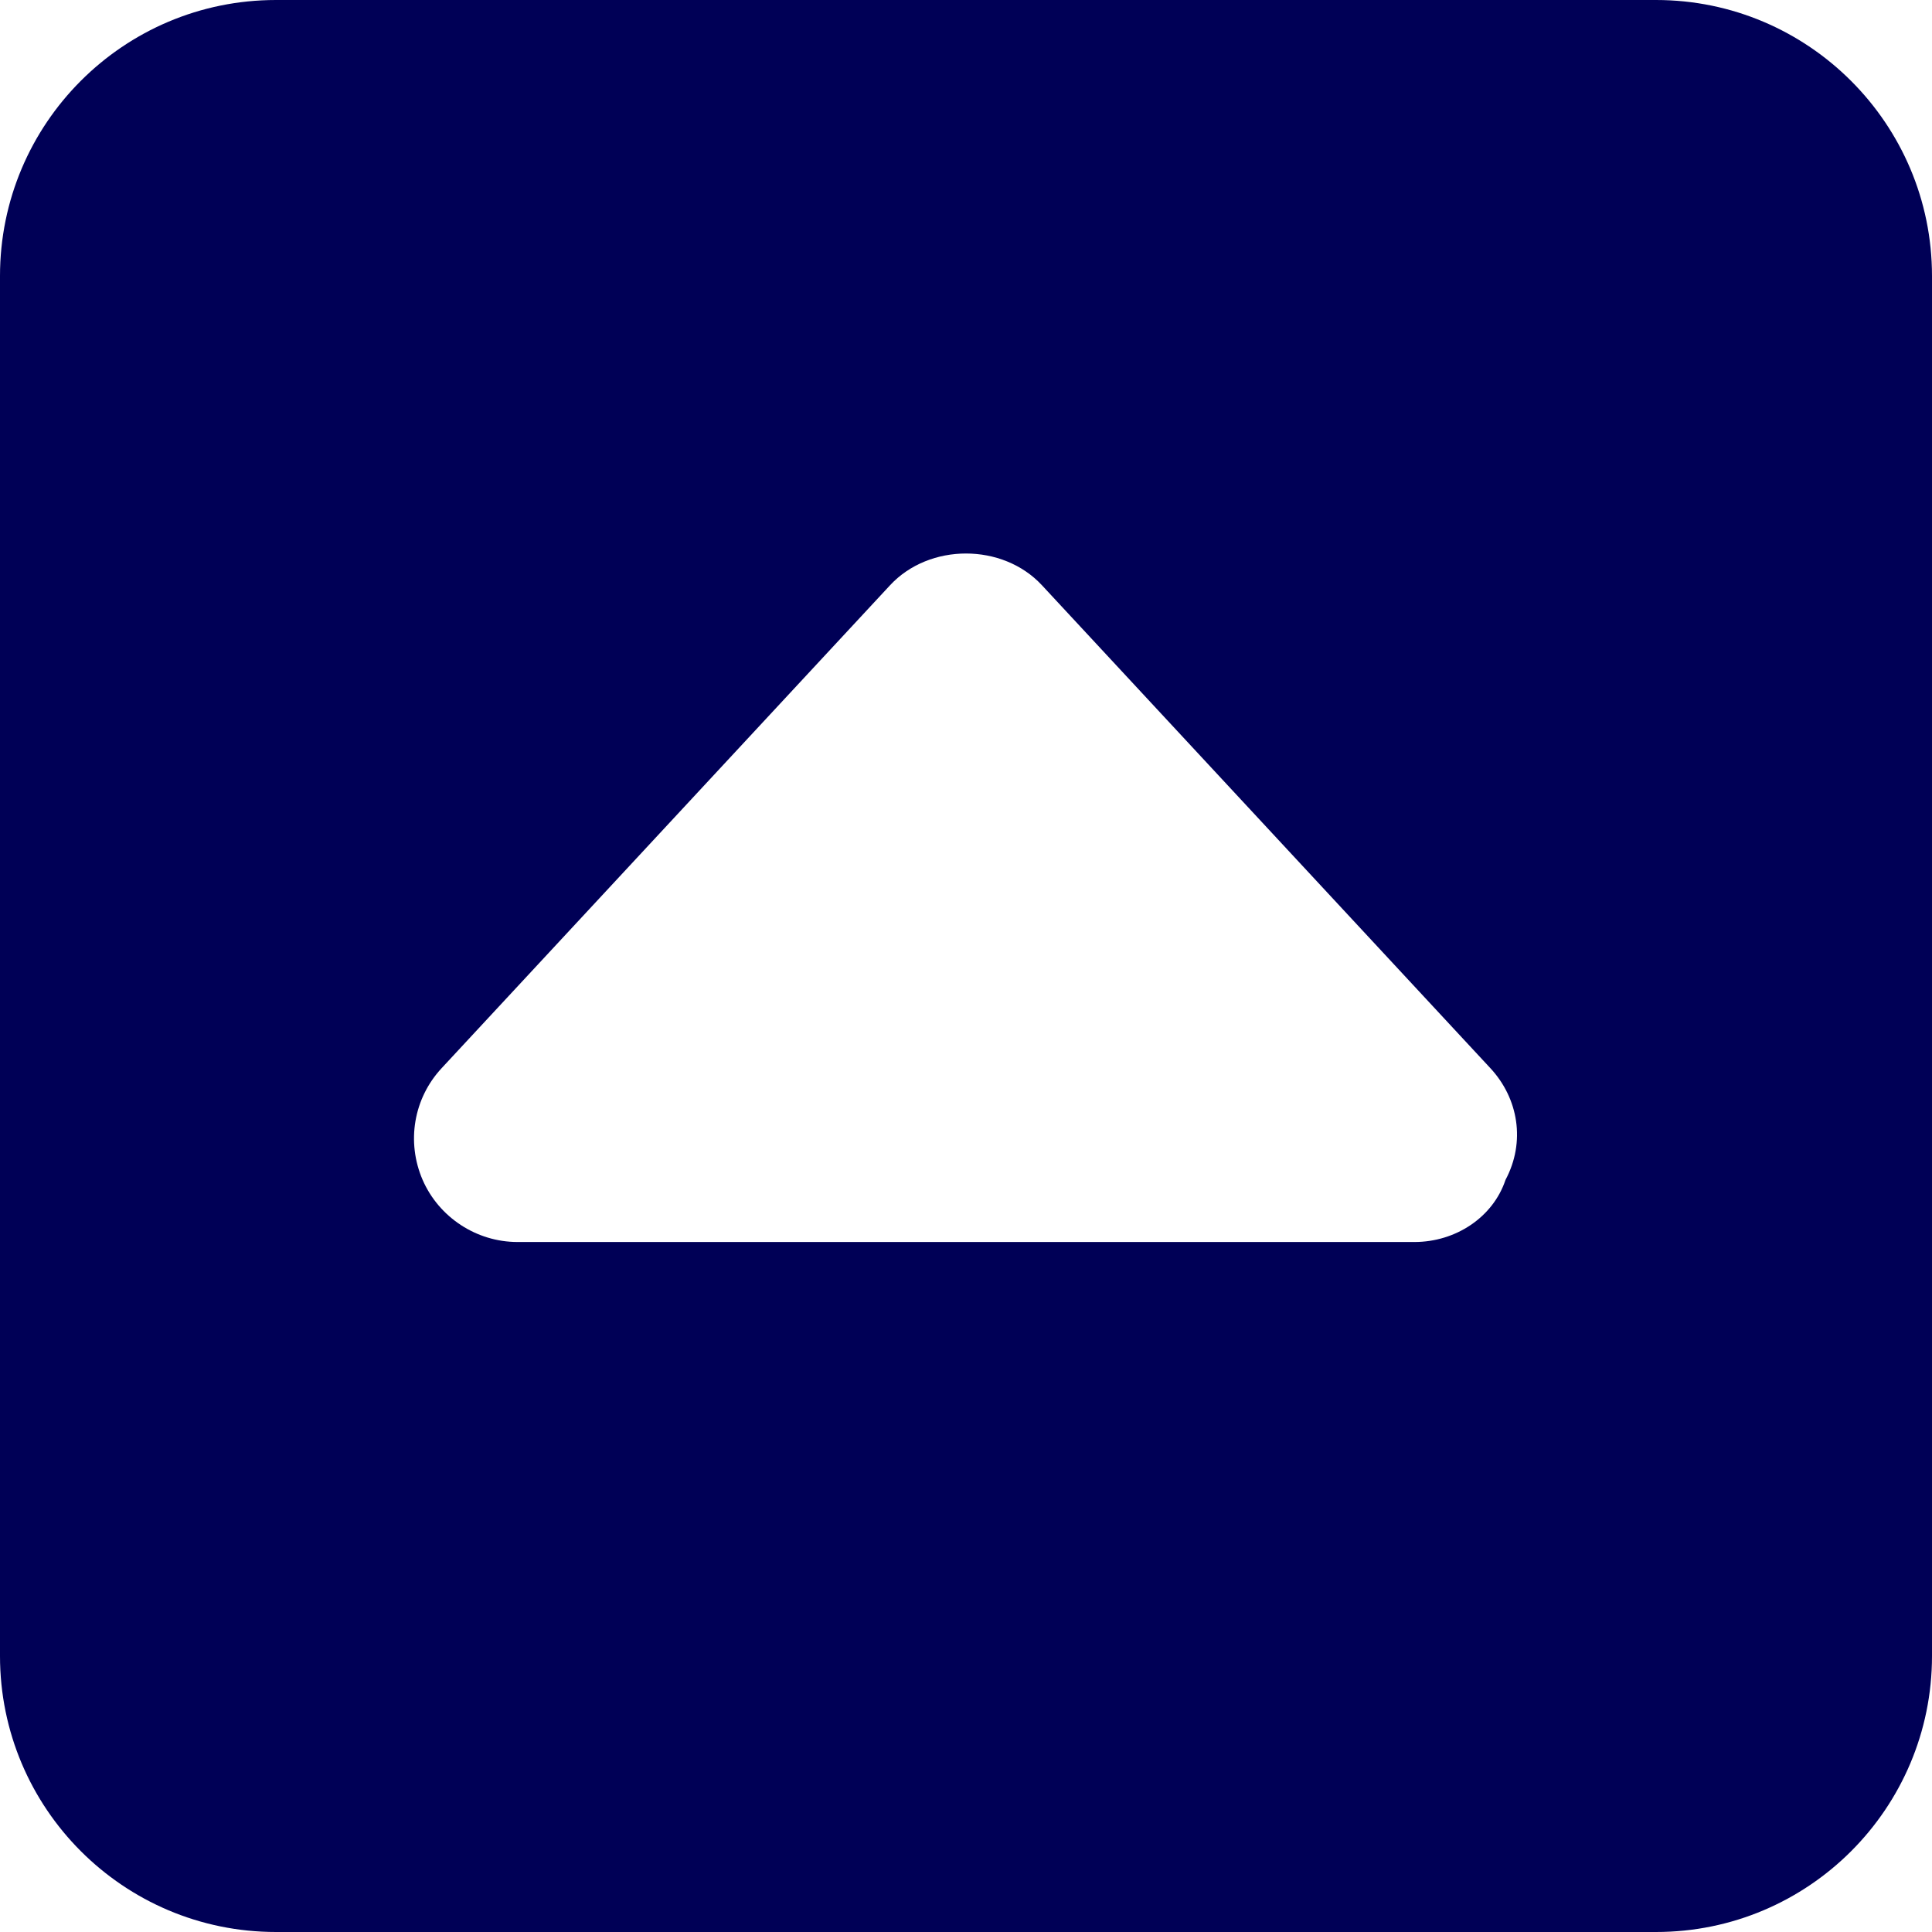
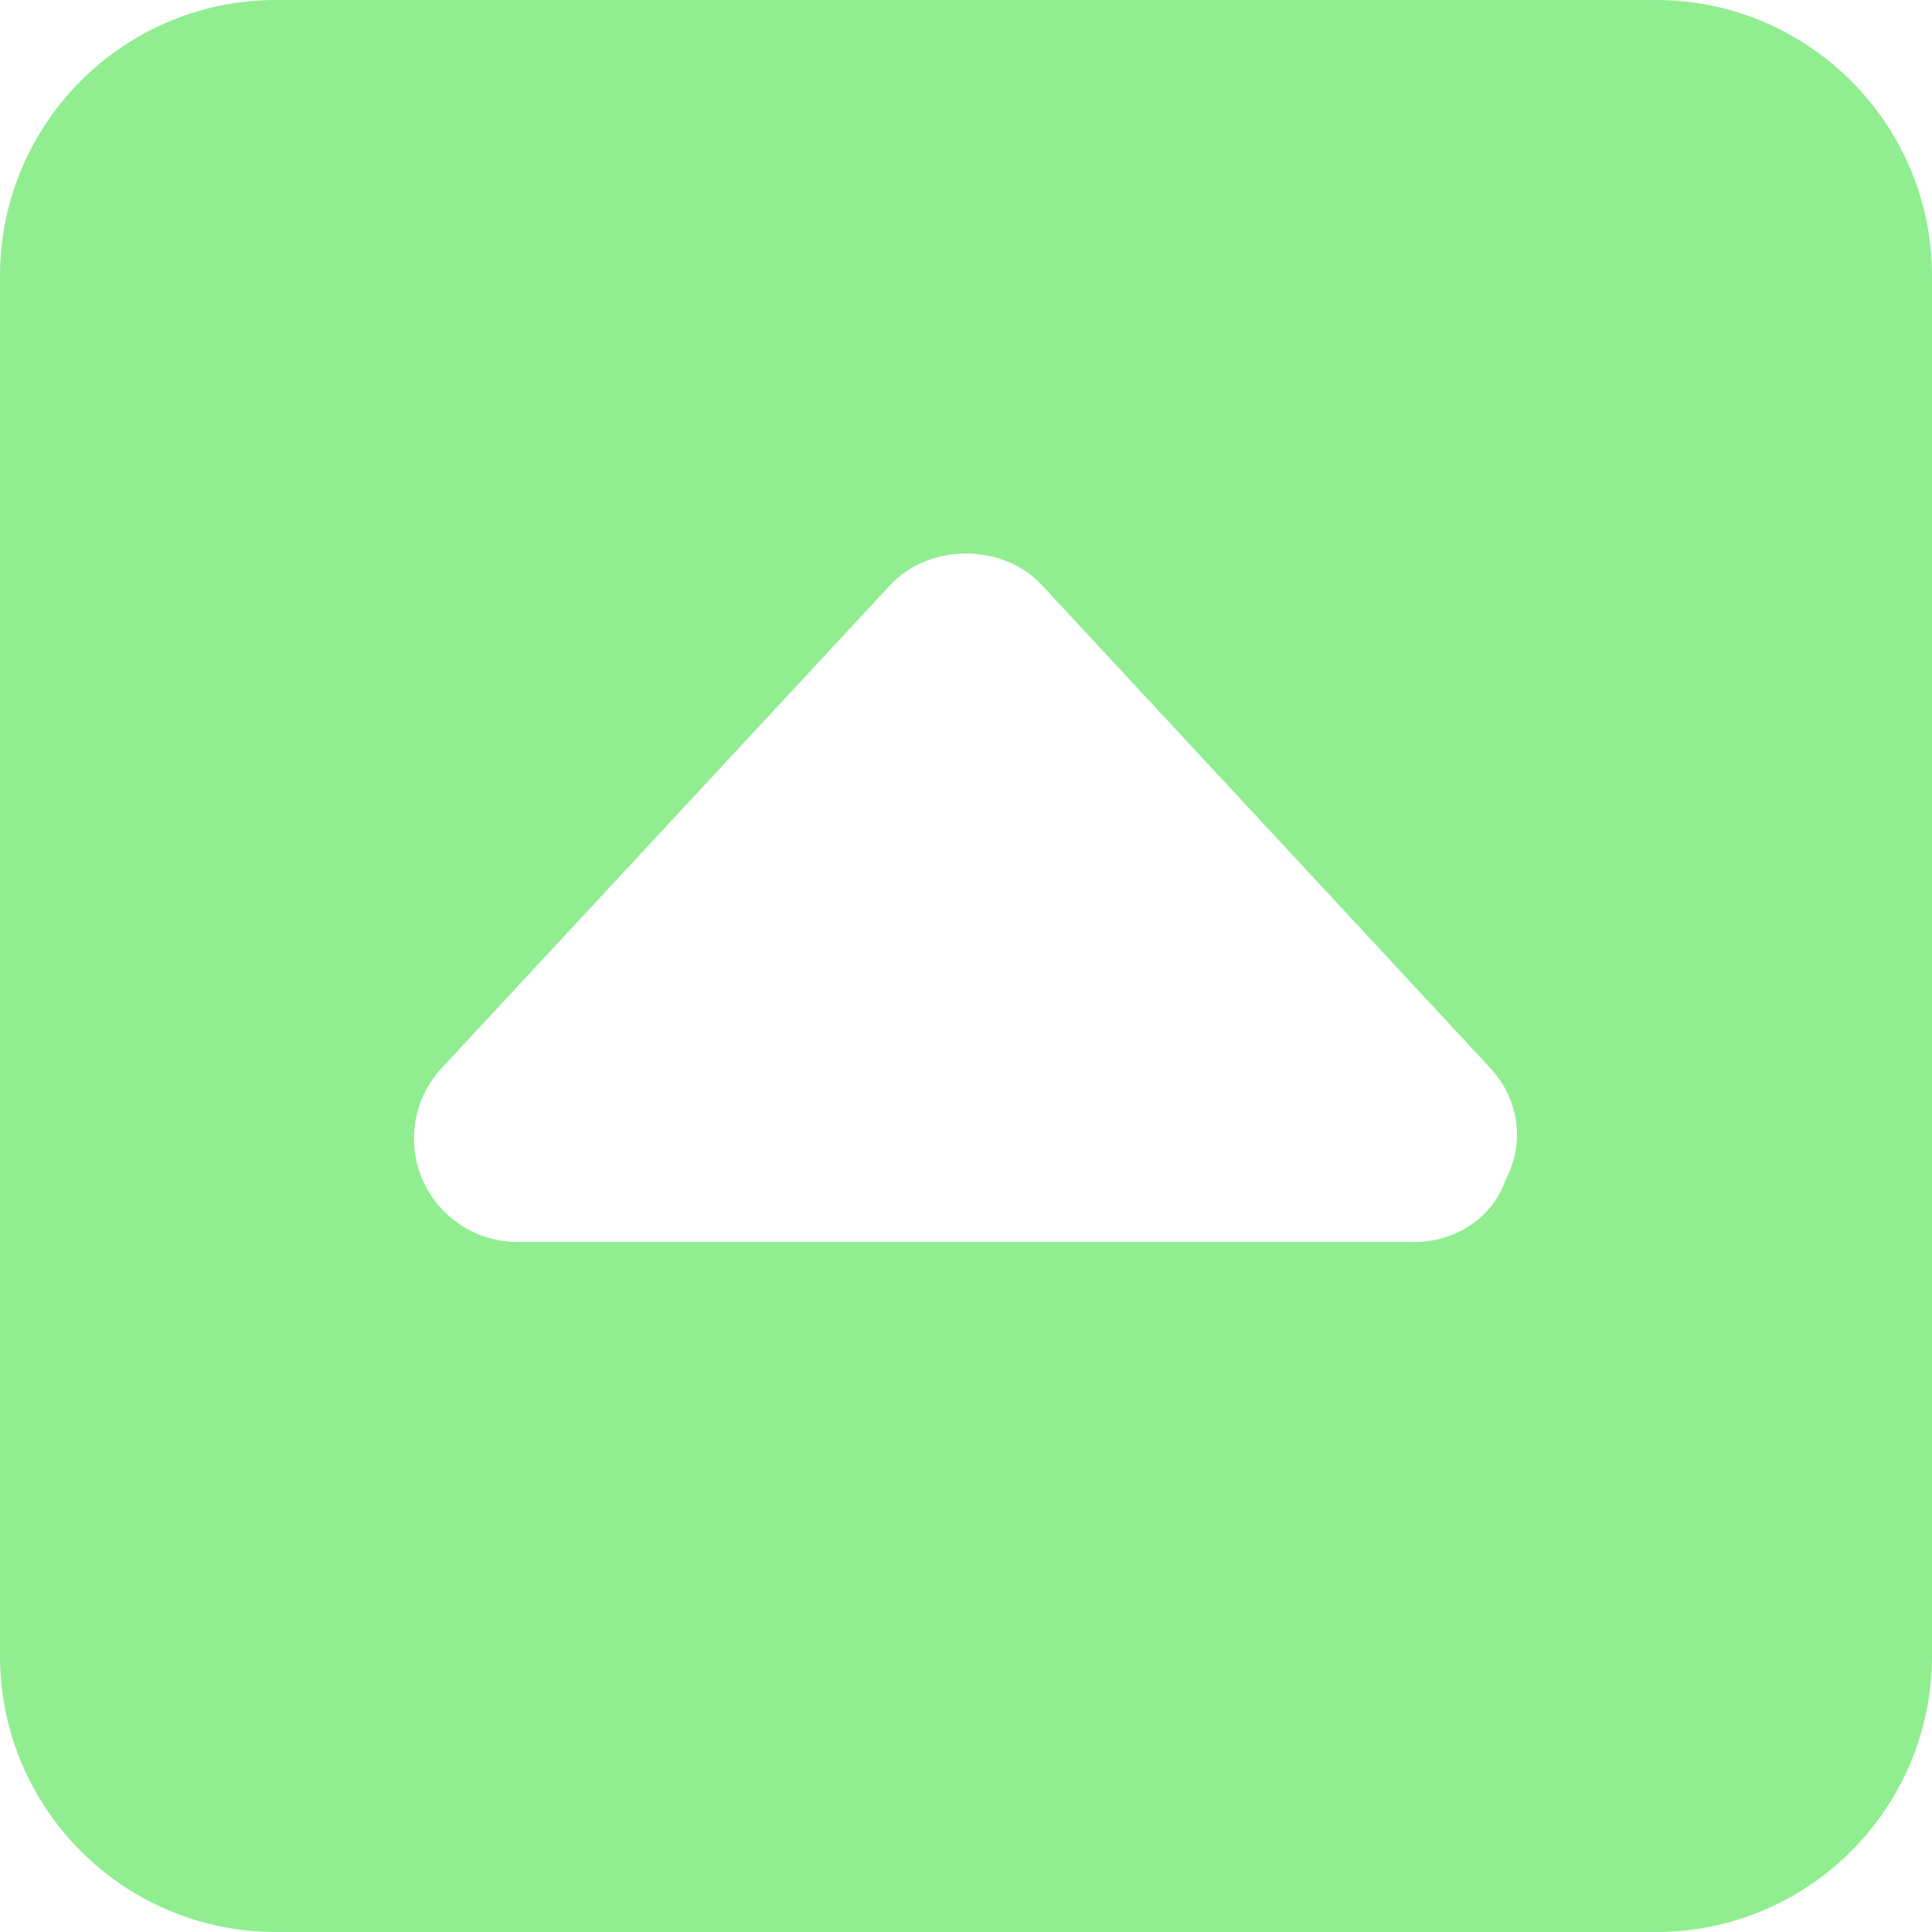
<svg xmlns="http://www.w3.org/2000/svg" version="1.1" id="Layer_1" x="0px" y="0px" viewBox="0 0 448 448" style="enable-background:new 0 0 448 448;" xml:space="preserve">
  <style type="text/css">
- 	.st0{fill:#000056;}
+ 	.st0{fill:#90EE90;}
</style>
  <path class="st0" d="M384,0H64C28.6,0,0,28.7,0,64v320c0,35.3,28.6,64,64,64h320c35.4,0,64-28.7,64-64V64C448,28.7,419.3,0,384,0z   M349.1,273.6c-2.9,8.7-11.6,14.4-21.1,14.4H120c-9.5,0-18.2-5.7-22-14.4c-3.8-8.8-2.1-18.9,4.4-25.9l104-112  c9.1-9.8,26.1-9.8,35.2,0l104,112C352.1,254.7,353.8,264.8,349.1,273.6z" />
</svg>
